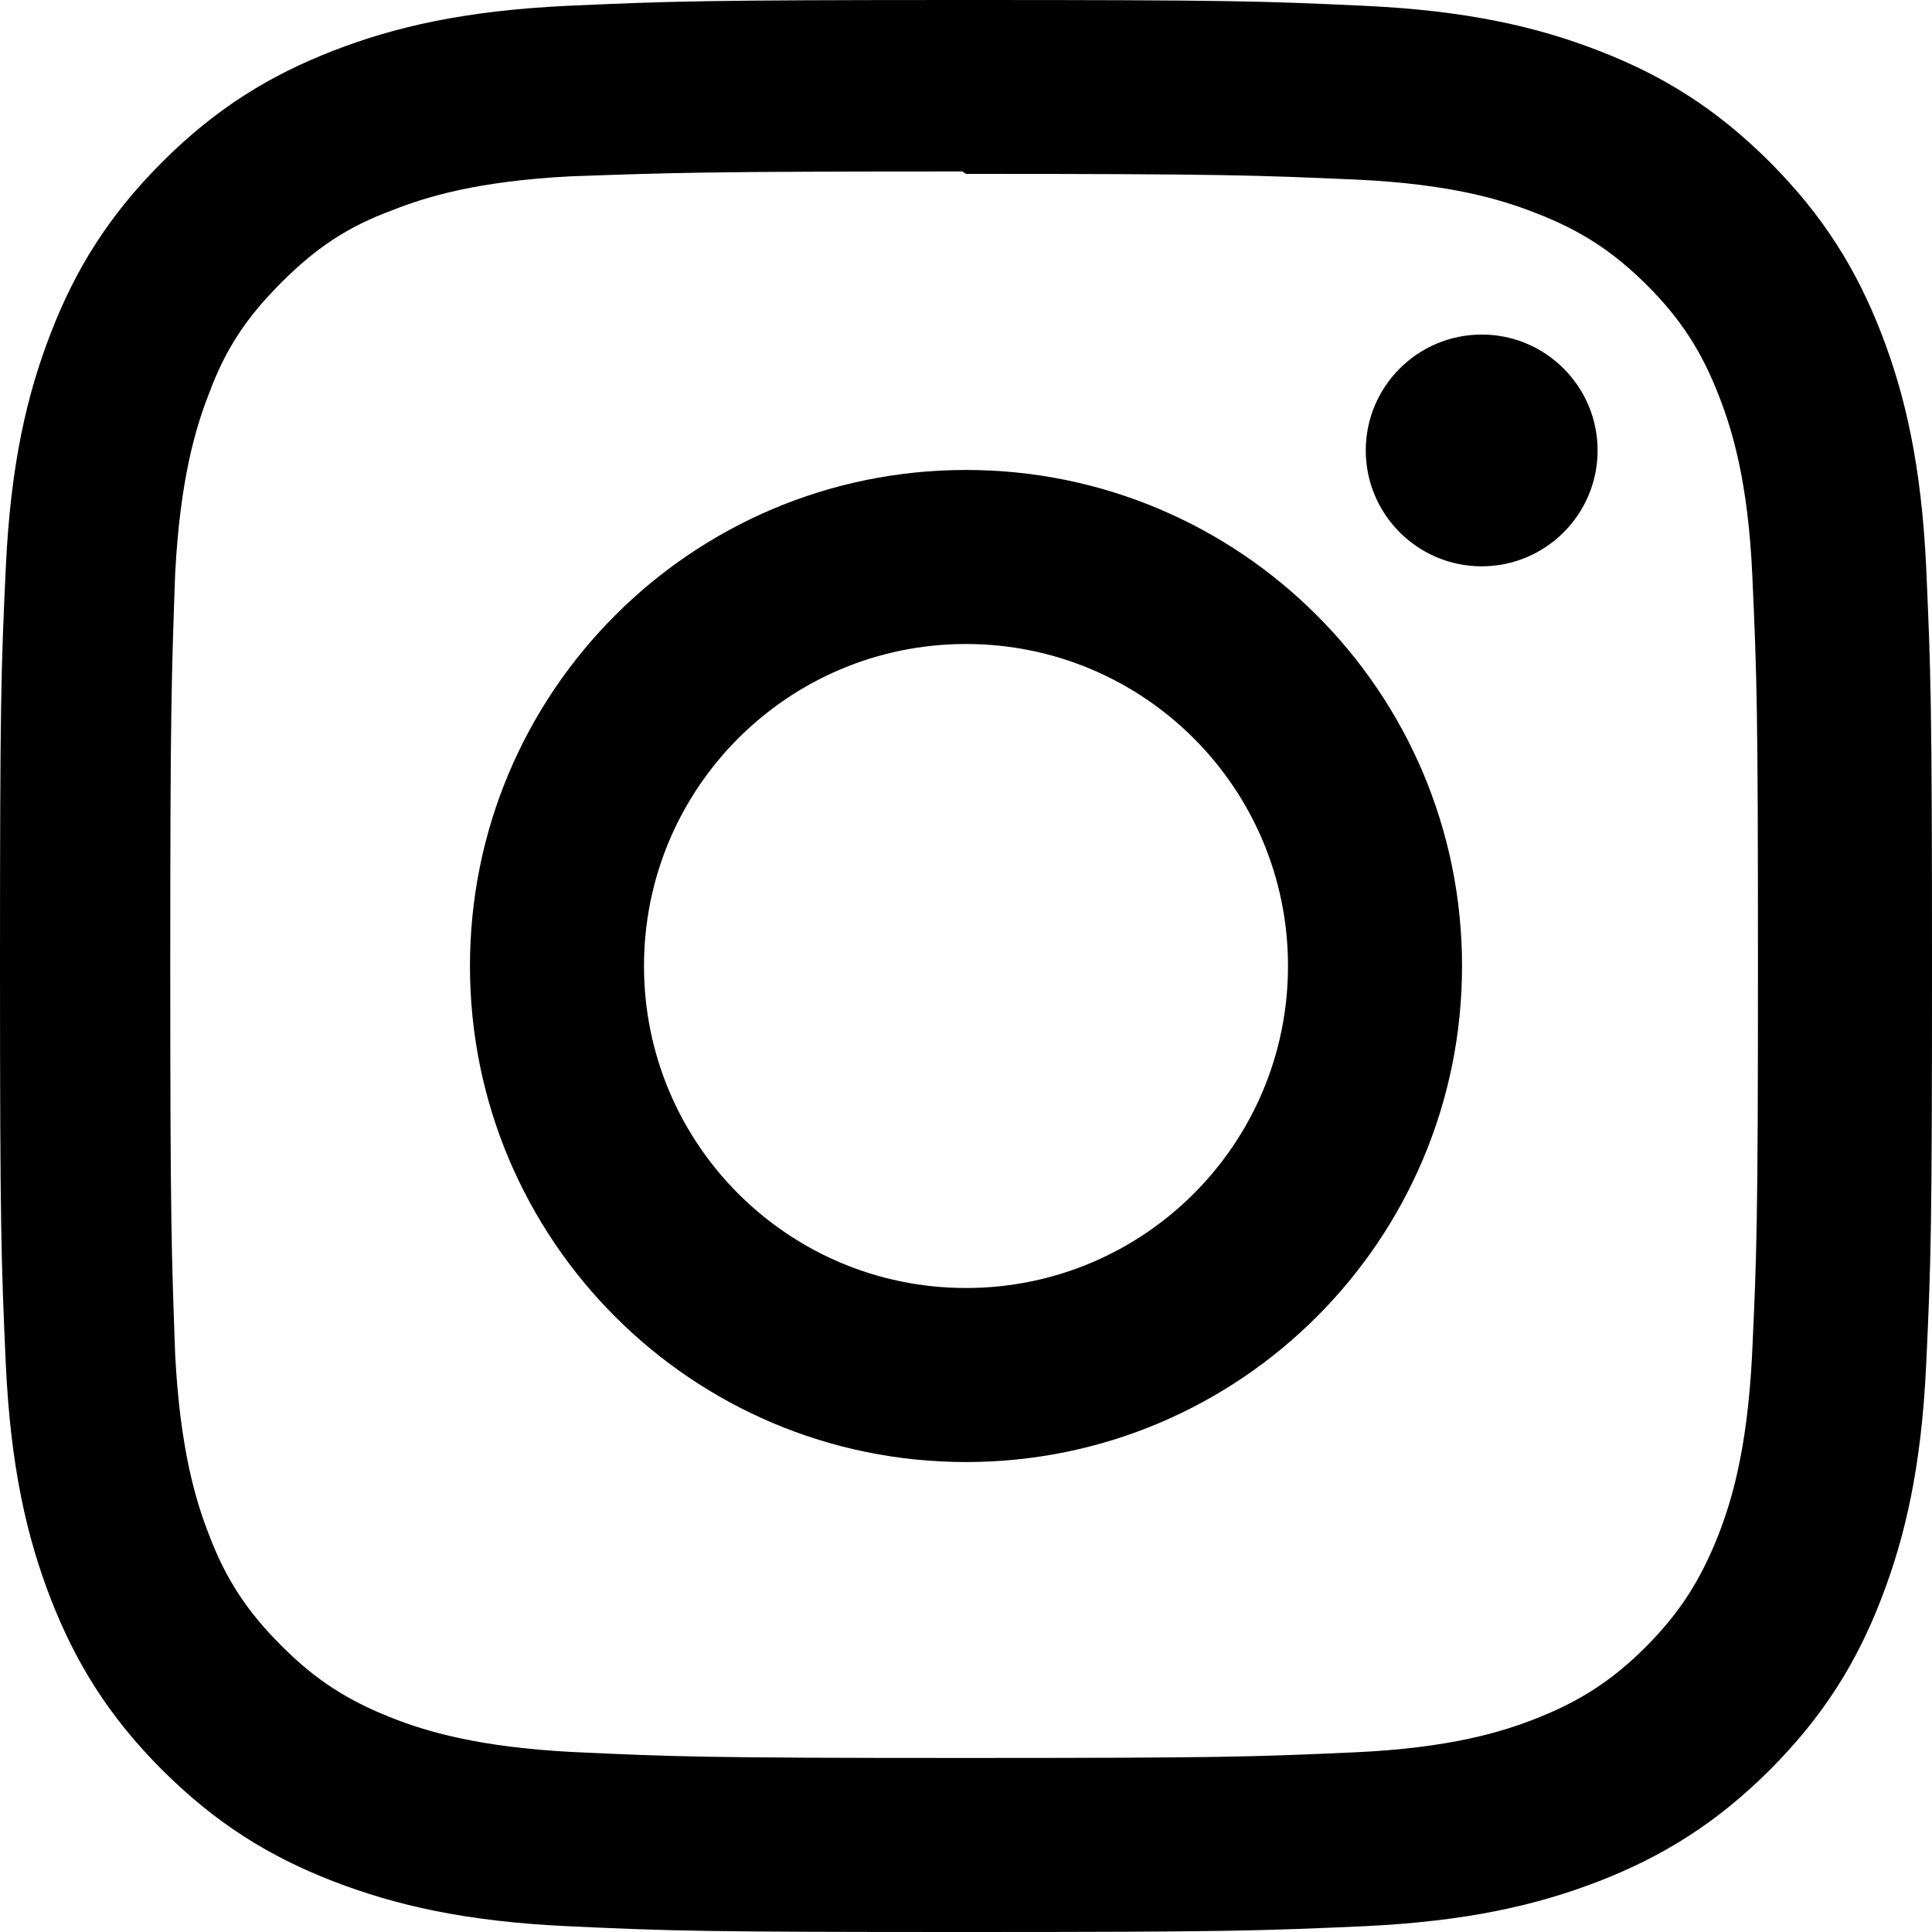
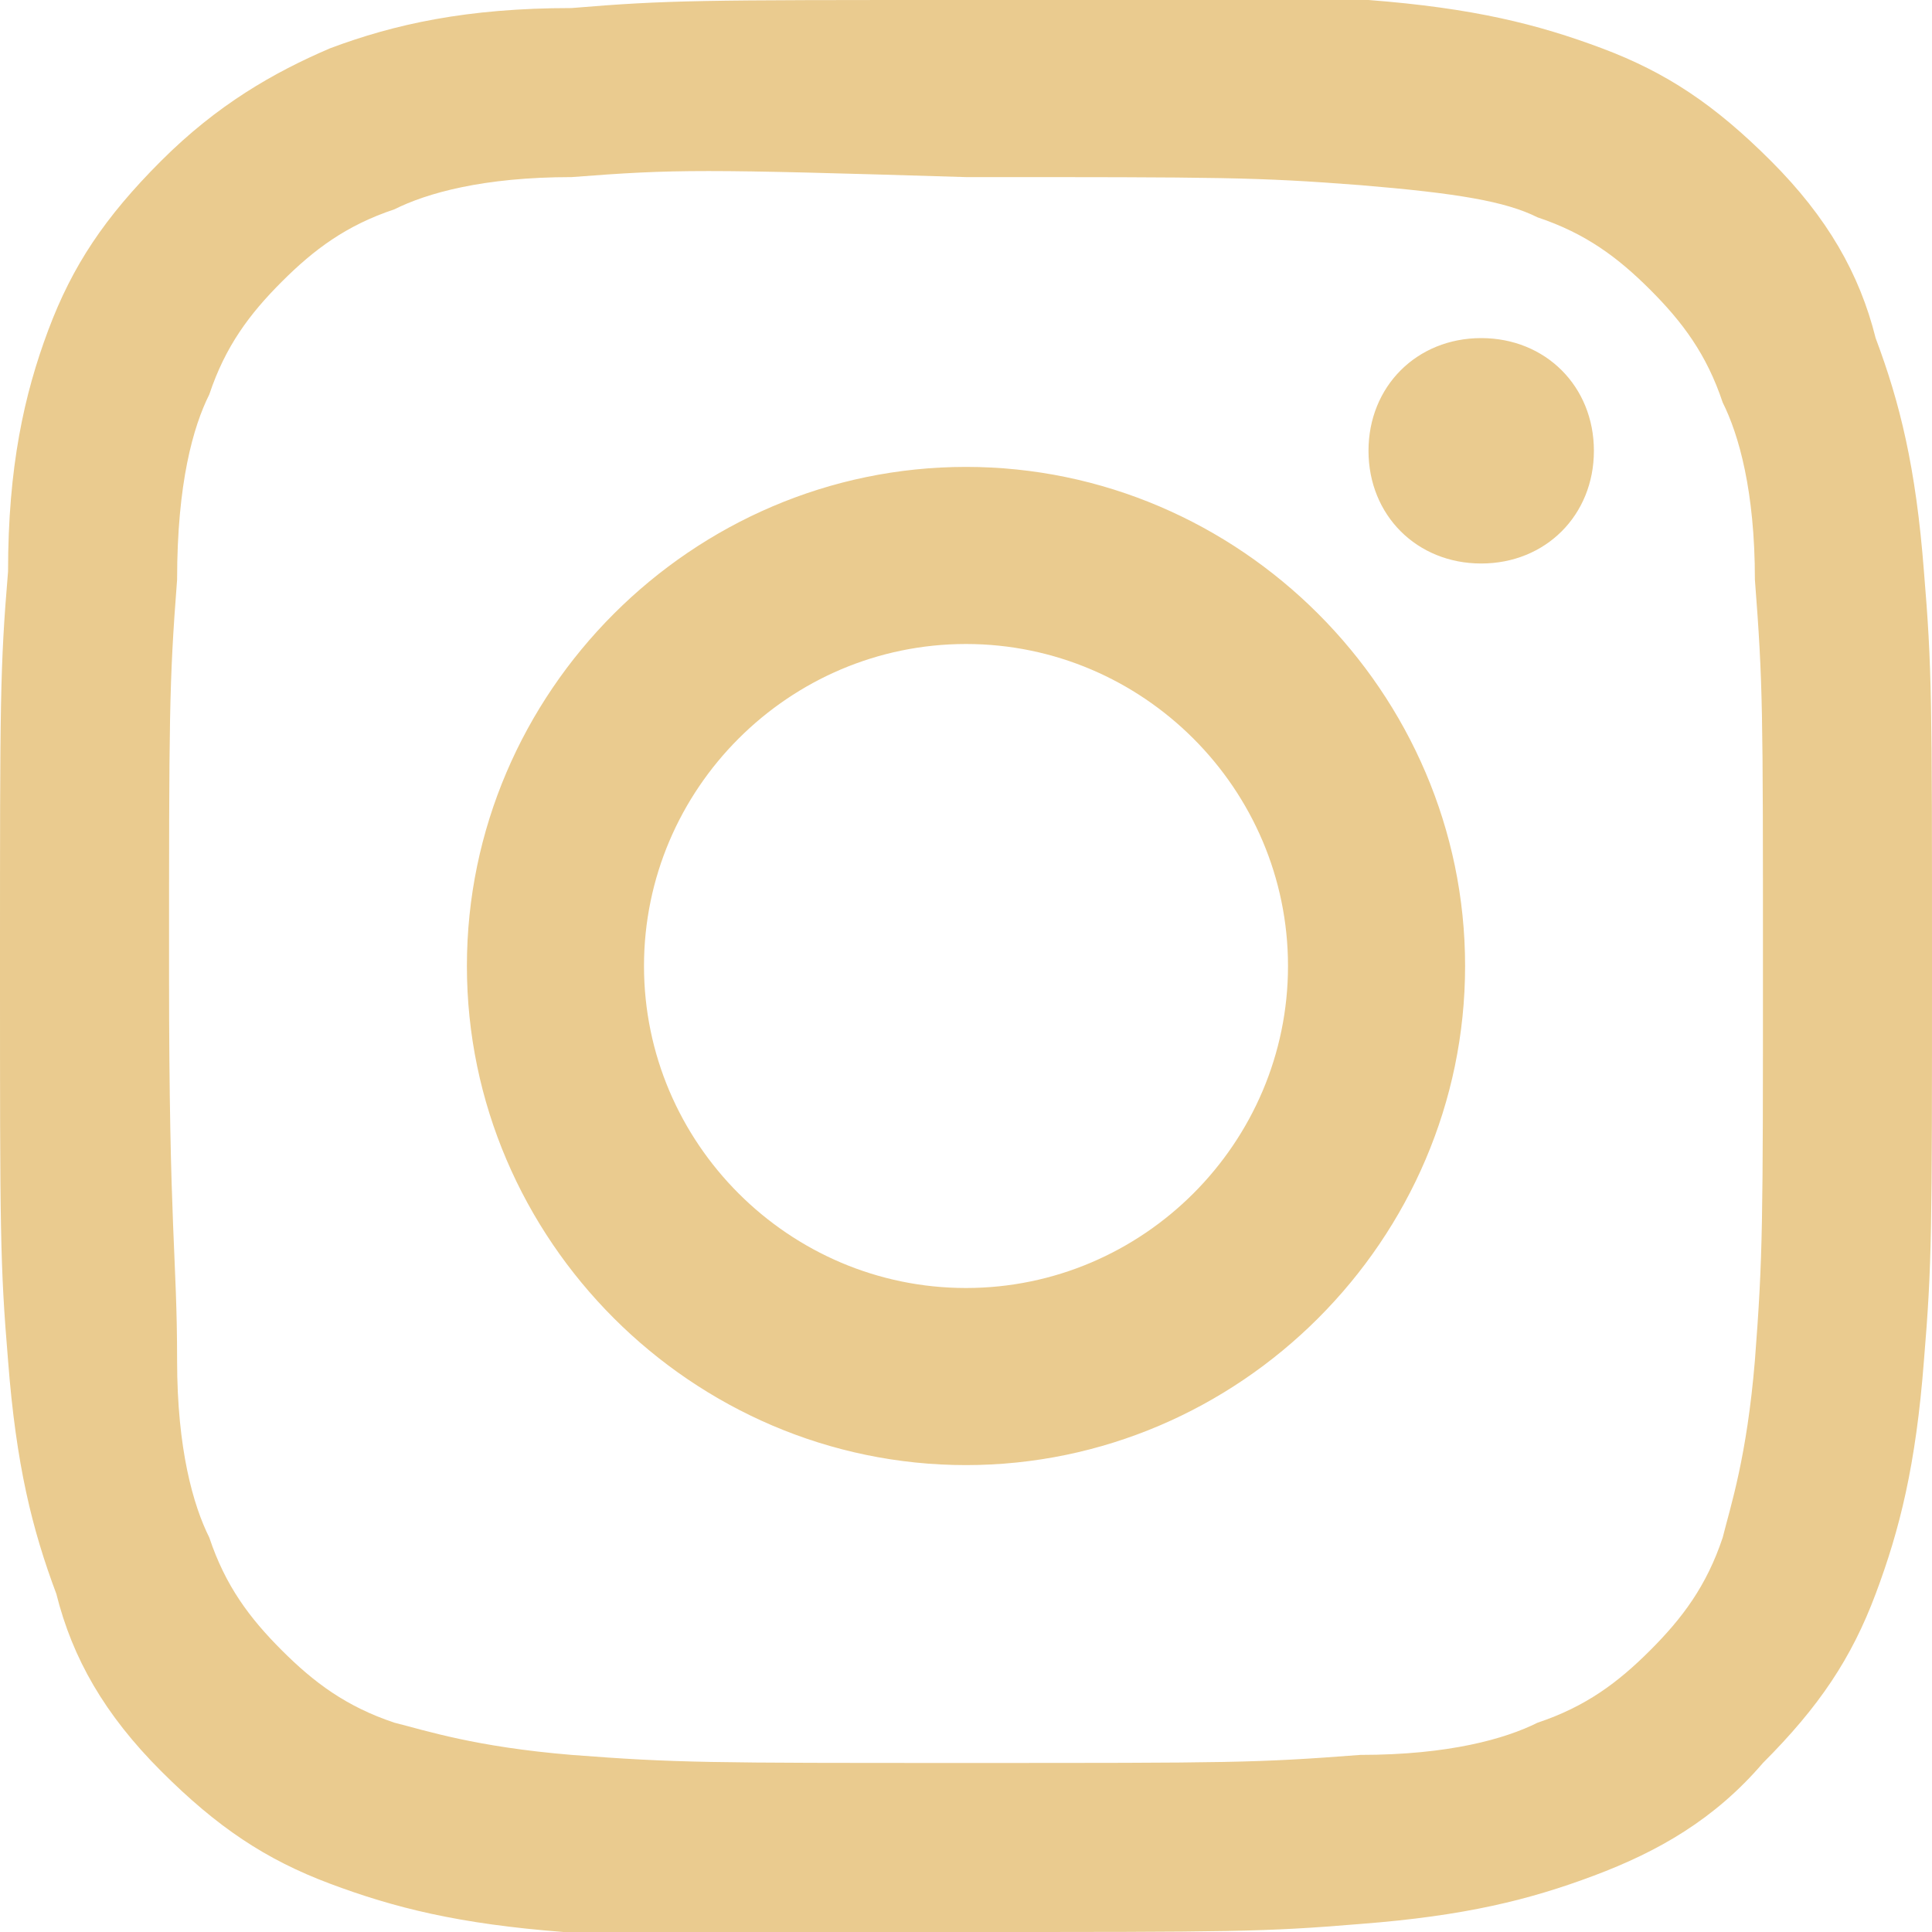
- <svg xmlns="http://www.w3.org/2000/svg" role="img" viewBox="0 0 24 24">
-   <path d="M12 0C8.74 0 8.333.015 7.053.072 5.775.132 4.905.333 4.14.63c-.789.306-1.459.717-2.126 1.384S.935 3.35.63 4.14C.333 4.905.131 5.775.072 7.053.012 8.333 0 8.74 0 12s.015 3.667.072 4.947c.06 1.277.261 2.148.558 2.913.306.788.717 1.459 1.384 2.126.667.666 1.336 1.079 2.126 1.384.766.296 1.636.499 2.913.558C8.333 23.988 8.74 24 12 24s3.667-.015 4.947-.072c1.277-.06 2.148-.262 2.913-.558.788-.306 1.459-.718 2.126-1.384.666-.667 1.079-1.335 1.384-2.126.296-.765.499-1.636.558-2.913.06-1.28.072-1.687.072-4.947s-.015-3.667-.072-4.947c-.06-1.277-.262-2.149-.558-2.913-.306-.789-.718-1.459-1.384-2.126C21.319 1.347 20.651.935 19.86.63c-.765-.297-1.636-.499-2.913-.558C15.667.012 15.26 0 12 0zm0 2.16c3.203 0 3.585.016 4.85.071 1.17.055 1.805.249 2.227.415.562.217.96.477 1.382.896.419.42.679.819.896 1.381.164.422.36 1.057.413 2.227.057 1.266.07 1.646.07 4.85s-.015 3.585-.074 4.85c-.061 1.17-.256 1.805-.421 2.227-.224.562-.479.96-.899 1.382-.419.419-.824.679-1.38.896-.42.164-1.065.36-2.235.413-1.274.057-1.649.07-4.859.07-3.211 0-3.586-.015-4.859-.074-1.171-.061-1.816-.256-2.236-.421-.569-.224-.96-.479-1.379-.899-.421-.419-.69-.824-.9-1.38-.165-.42-.359-1.065-.42-2.235-.045-1.26-.061-1.649-.061-4.844 0-3.196.016-3.586.061-4.861.061-1.17.255-1.814.42-2.234.21-.57.479-.96.9-1.381.419-.419.81-.689 1.379-.898.42-.166 1.051-.361 2.221-.421 1.275-.045 1.65-.06 4.859-.06l.045.03zm0 3.678c-3.405 0-6.162 2.76-6.162 6.162 0 3.405 2.76 6.162 6.162 6.162 3.405 0 6.162-2.76 6.162-6.162 0-3.405-2.76-6.162-6.162-6.162zM12 16c-2.21 0-4-1.79-4-4s1.79-4 4-4 4 1.79 4 4-1.79 4-4 4zm7.846-10.405c0 .795-.646 1.44-1.44 1.44-.795 0-1.44-.646-1.44-1.44 0-.794.646-1.439 1.44-1.439.793-.001 1.44.645 1.44 1.439z" />
+ <svg xmlns="http://www.w3.org/2000/svg" version="1.1" id="Layer_1" x="0px" y="0px" viewBox="0 0 24 24" style="enable-background:new 0 0 24 24;" xml:space="preserve">
+   <style type="text/css">
+ 	.st0{fill:#EACB8F;}
+ </style>
+   <path class="st0" d="M12,0C8.7,0,8.3,0,7.1,0.1C5.8,0.1,4.9,0.3,4.1,0.6C3.4,0.9,2.7,1.3,2,2S0.9,3.3,0.6,4.1  C0.3,4.9,0.1,5.8,0.1,7.1C0,8.3,0,8.7,0,12s0,3.7,0.1,4.9c0.1,1.3,0.3,2.1,0.6,2.9C0.9,20.6,1.3,21.3,2,22c0.7,0.7,1.3,1.1,2.1,1.4  c0.8,0.3,1.6,0.5,2.9,0.6C8.3,24,8.7,24,12,24s3.7,0,4.9-0.1c1.3-0.1,2.1-0.3,2.9-0.6c0.8-0.3,1.5-0.7,2.1-1.4  c0.7-0.7,1.1-1.3,1.4-2.1c0.3-0.8,0.5-1.6,0.6-2.9C24,15.7,24,15.3,24,12s0-3.7-0.1-4.9c-0.1-1.3-0.3-2.1-0.6-2.9  C23.1,3.4,22.7,2.7,22,2c-0.7-0.7-1.3-1.1-2.1-1.4c-0.8-0.3-1.6-0.5-2.9-0.6C15.7,0,15.3,0,12,0z M12,2.2c3.2,0,3.6,0,4.9,0.1  c1.2,0.1,1.8,0.2,2.2,0.4c0.6,0.2,1,0.5,1.4,0.9c0.4,0.4,0.7,0.8,0.9,1.4c0.2,0.4,0.4,1.1,0.4,2.2c0.1,1.3,0.1,1.6,0.1,4.8  s0,3.6-0.1,4.9c-0.1,1.2-0.3,1.8-0.4,2.2c-0.2,0.6-0.5,1-0.9,1.4c-0.4,0.4-0.8,0.7-1.4,0.9c-0.4,0.2-1.1,0.4-2.2,0.4  c-1.3,0.1-1.6,0.1-4.9,0.1c-3.2,0-3.6,0-4.9-0.1c-1.2-0.1-1.8-0.3-2.2-0.4c-0.6-0.2-1-0.5-1.4-0.9c-0.4-0.4-0.7-0.8-0.9-1.4  c-0.2-0.4-0.4-1.1-0.4-2.2c0-1.3-0.1-1.6-0.1-4.8c0-3.2,0-3.6,0.1-4.9C2.2,6,2.4,5.3,2.6,4.9c0.2-0.6,0.5-1,0.9-1.4  c0.4-0.4,0.8-0.7,1.4-0.9c0.4-0.2,1.1-0.4,2.2-0.4C8.4,2.1,8.7,2.1,12,2.2C12,2.1,12,2.2,12,2.2z M12,5.8c-3.4,0-6.2,2.8-6.2,6.2  c0,3.4,2.8,6.2,6.2,6.2c3.4,0,6.2-2.8,6.2-6.2C18.2,8.6,15.4,5.8,12,5.8z M12,16c-2.2,0-4-1.8-4-4s1.8-4,4-4s4,1.8,4,4  S14.2,16,12,16z M19.8,5.6c0,0.8-0.6,1.4-1.4,1.4C17.6,7,17,6.4,17,5.6s0.6-1.4,1.4-1.4C19.2,4.2,19.8,4.8,19.8,5.6z" />
</svg>
